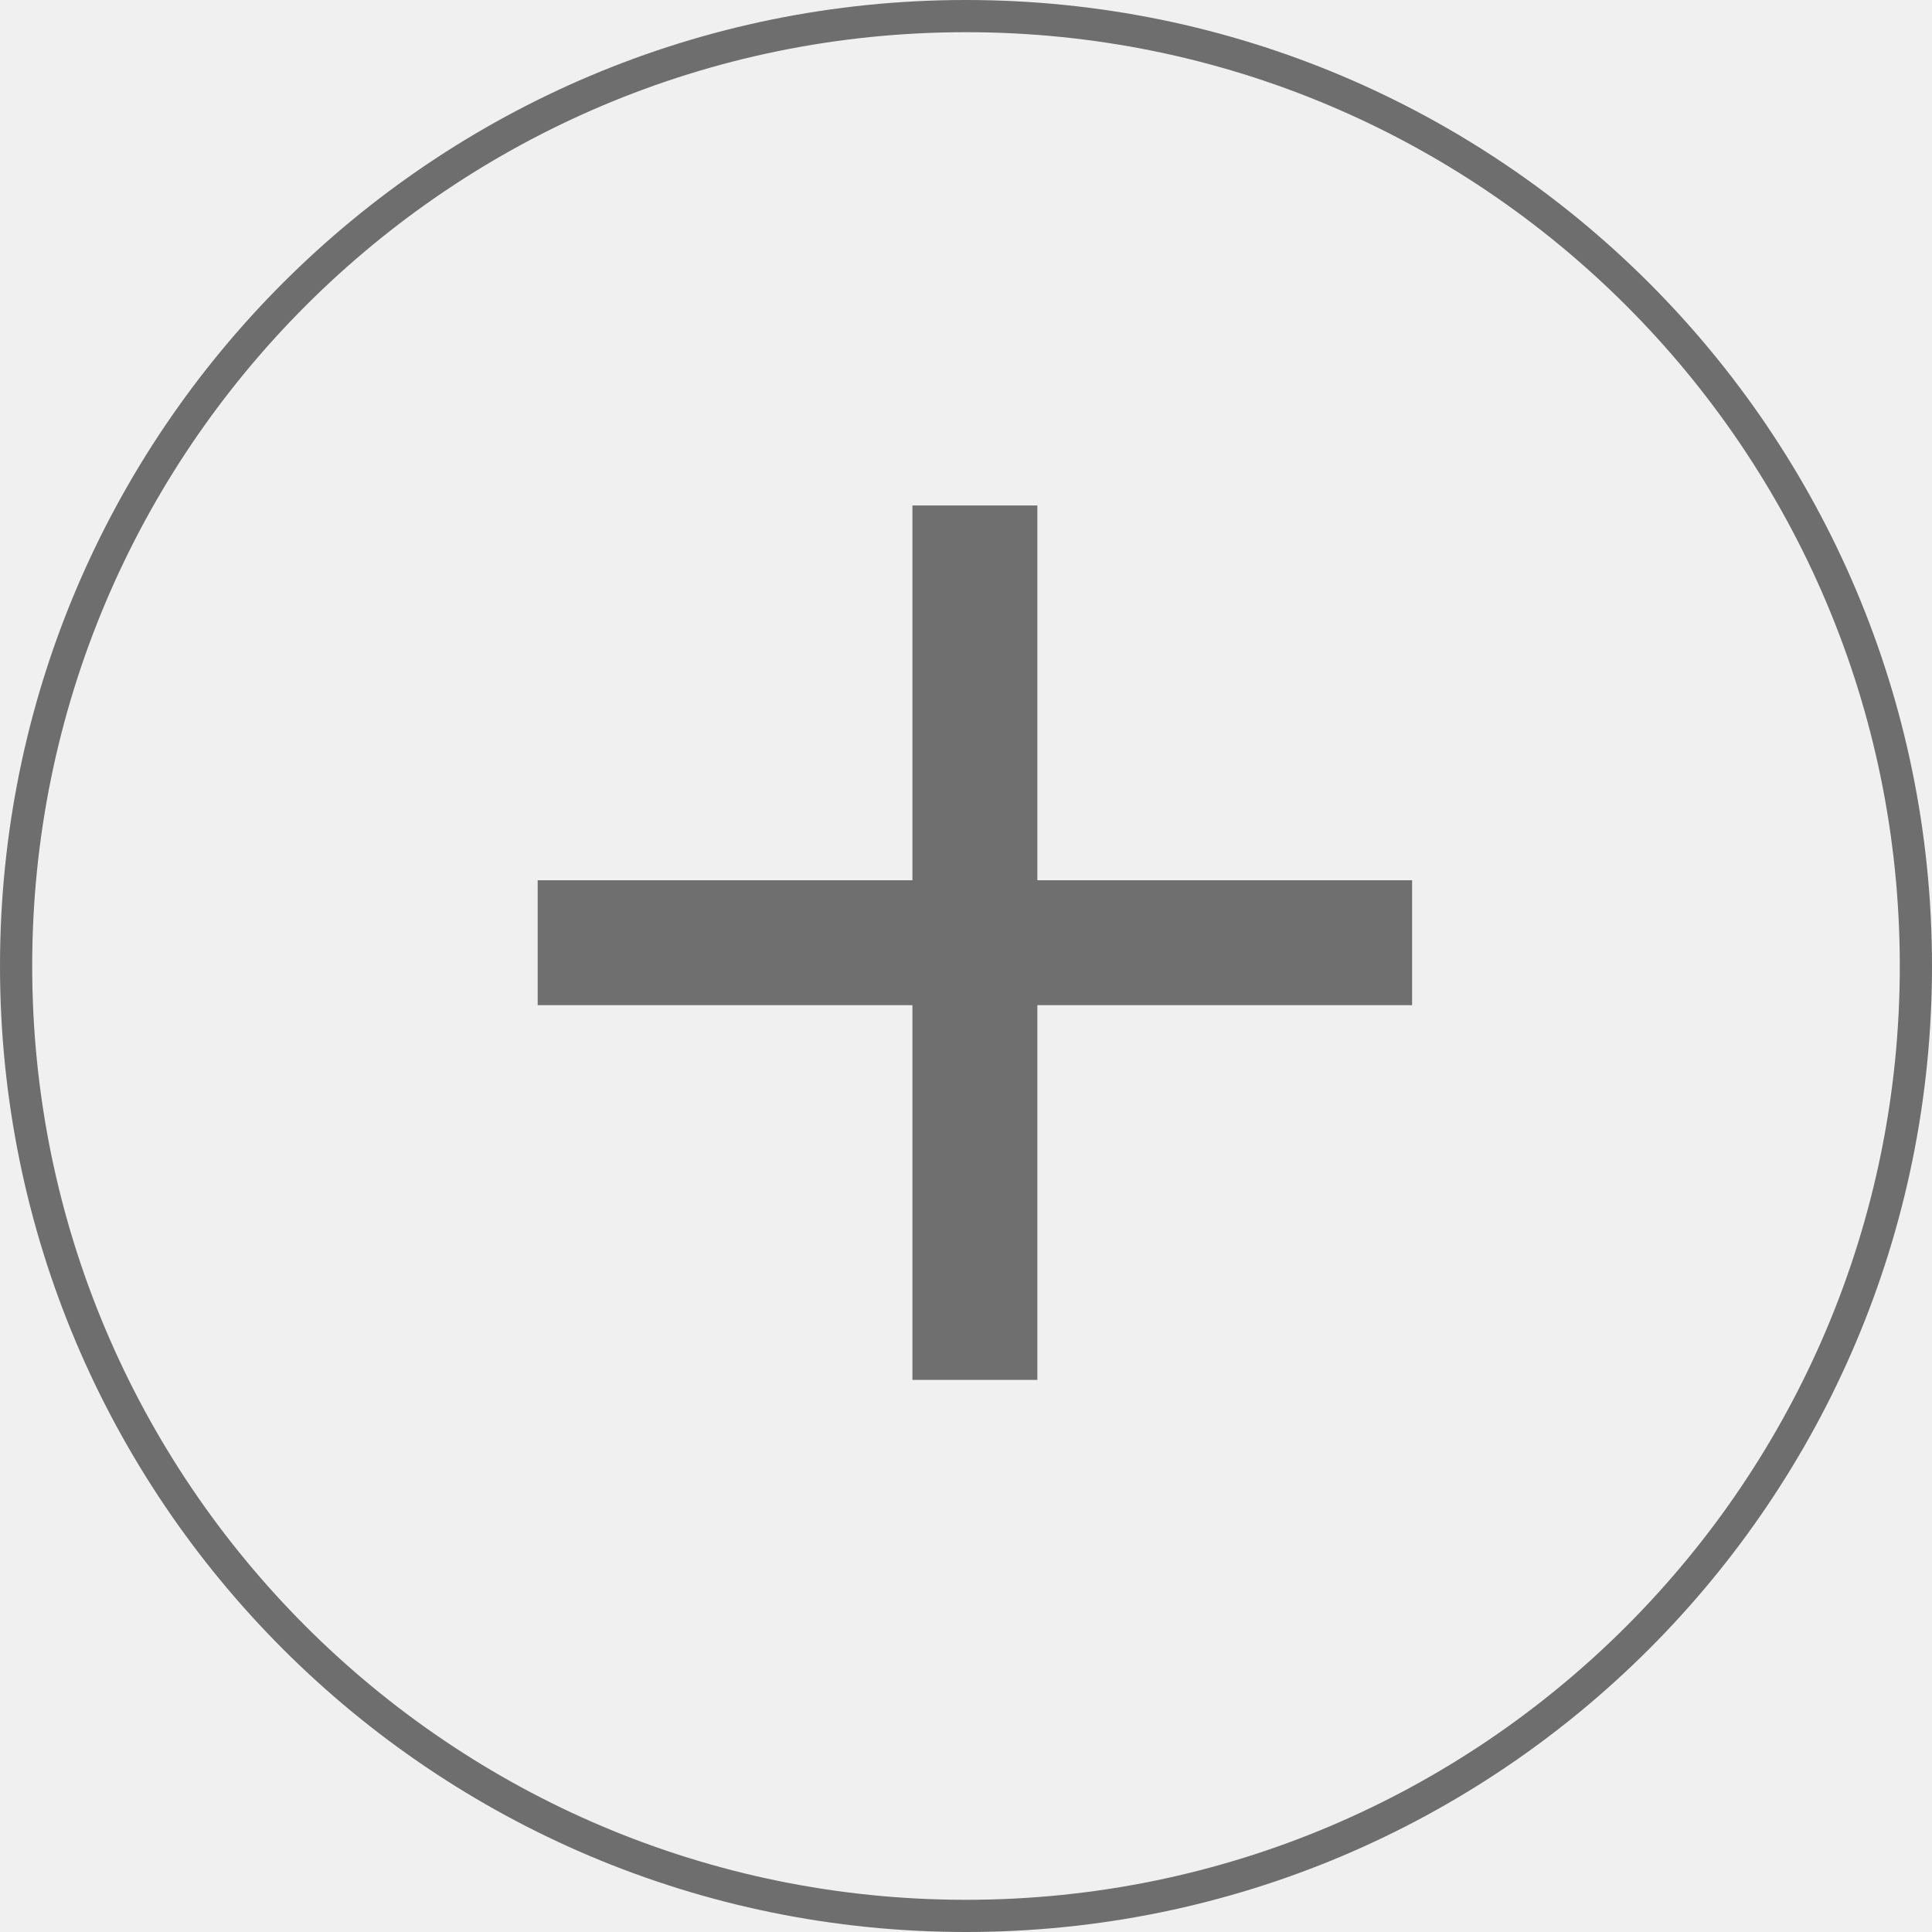
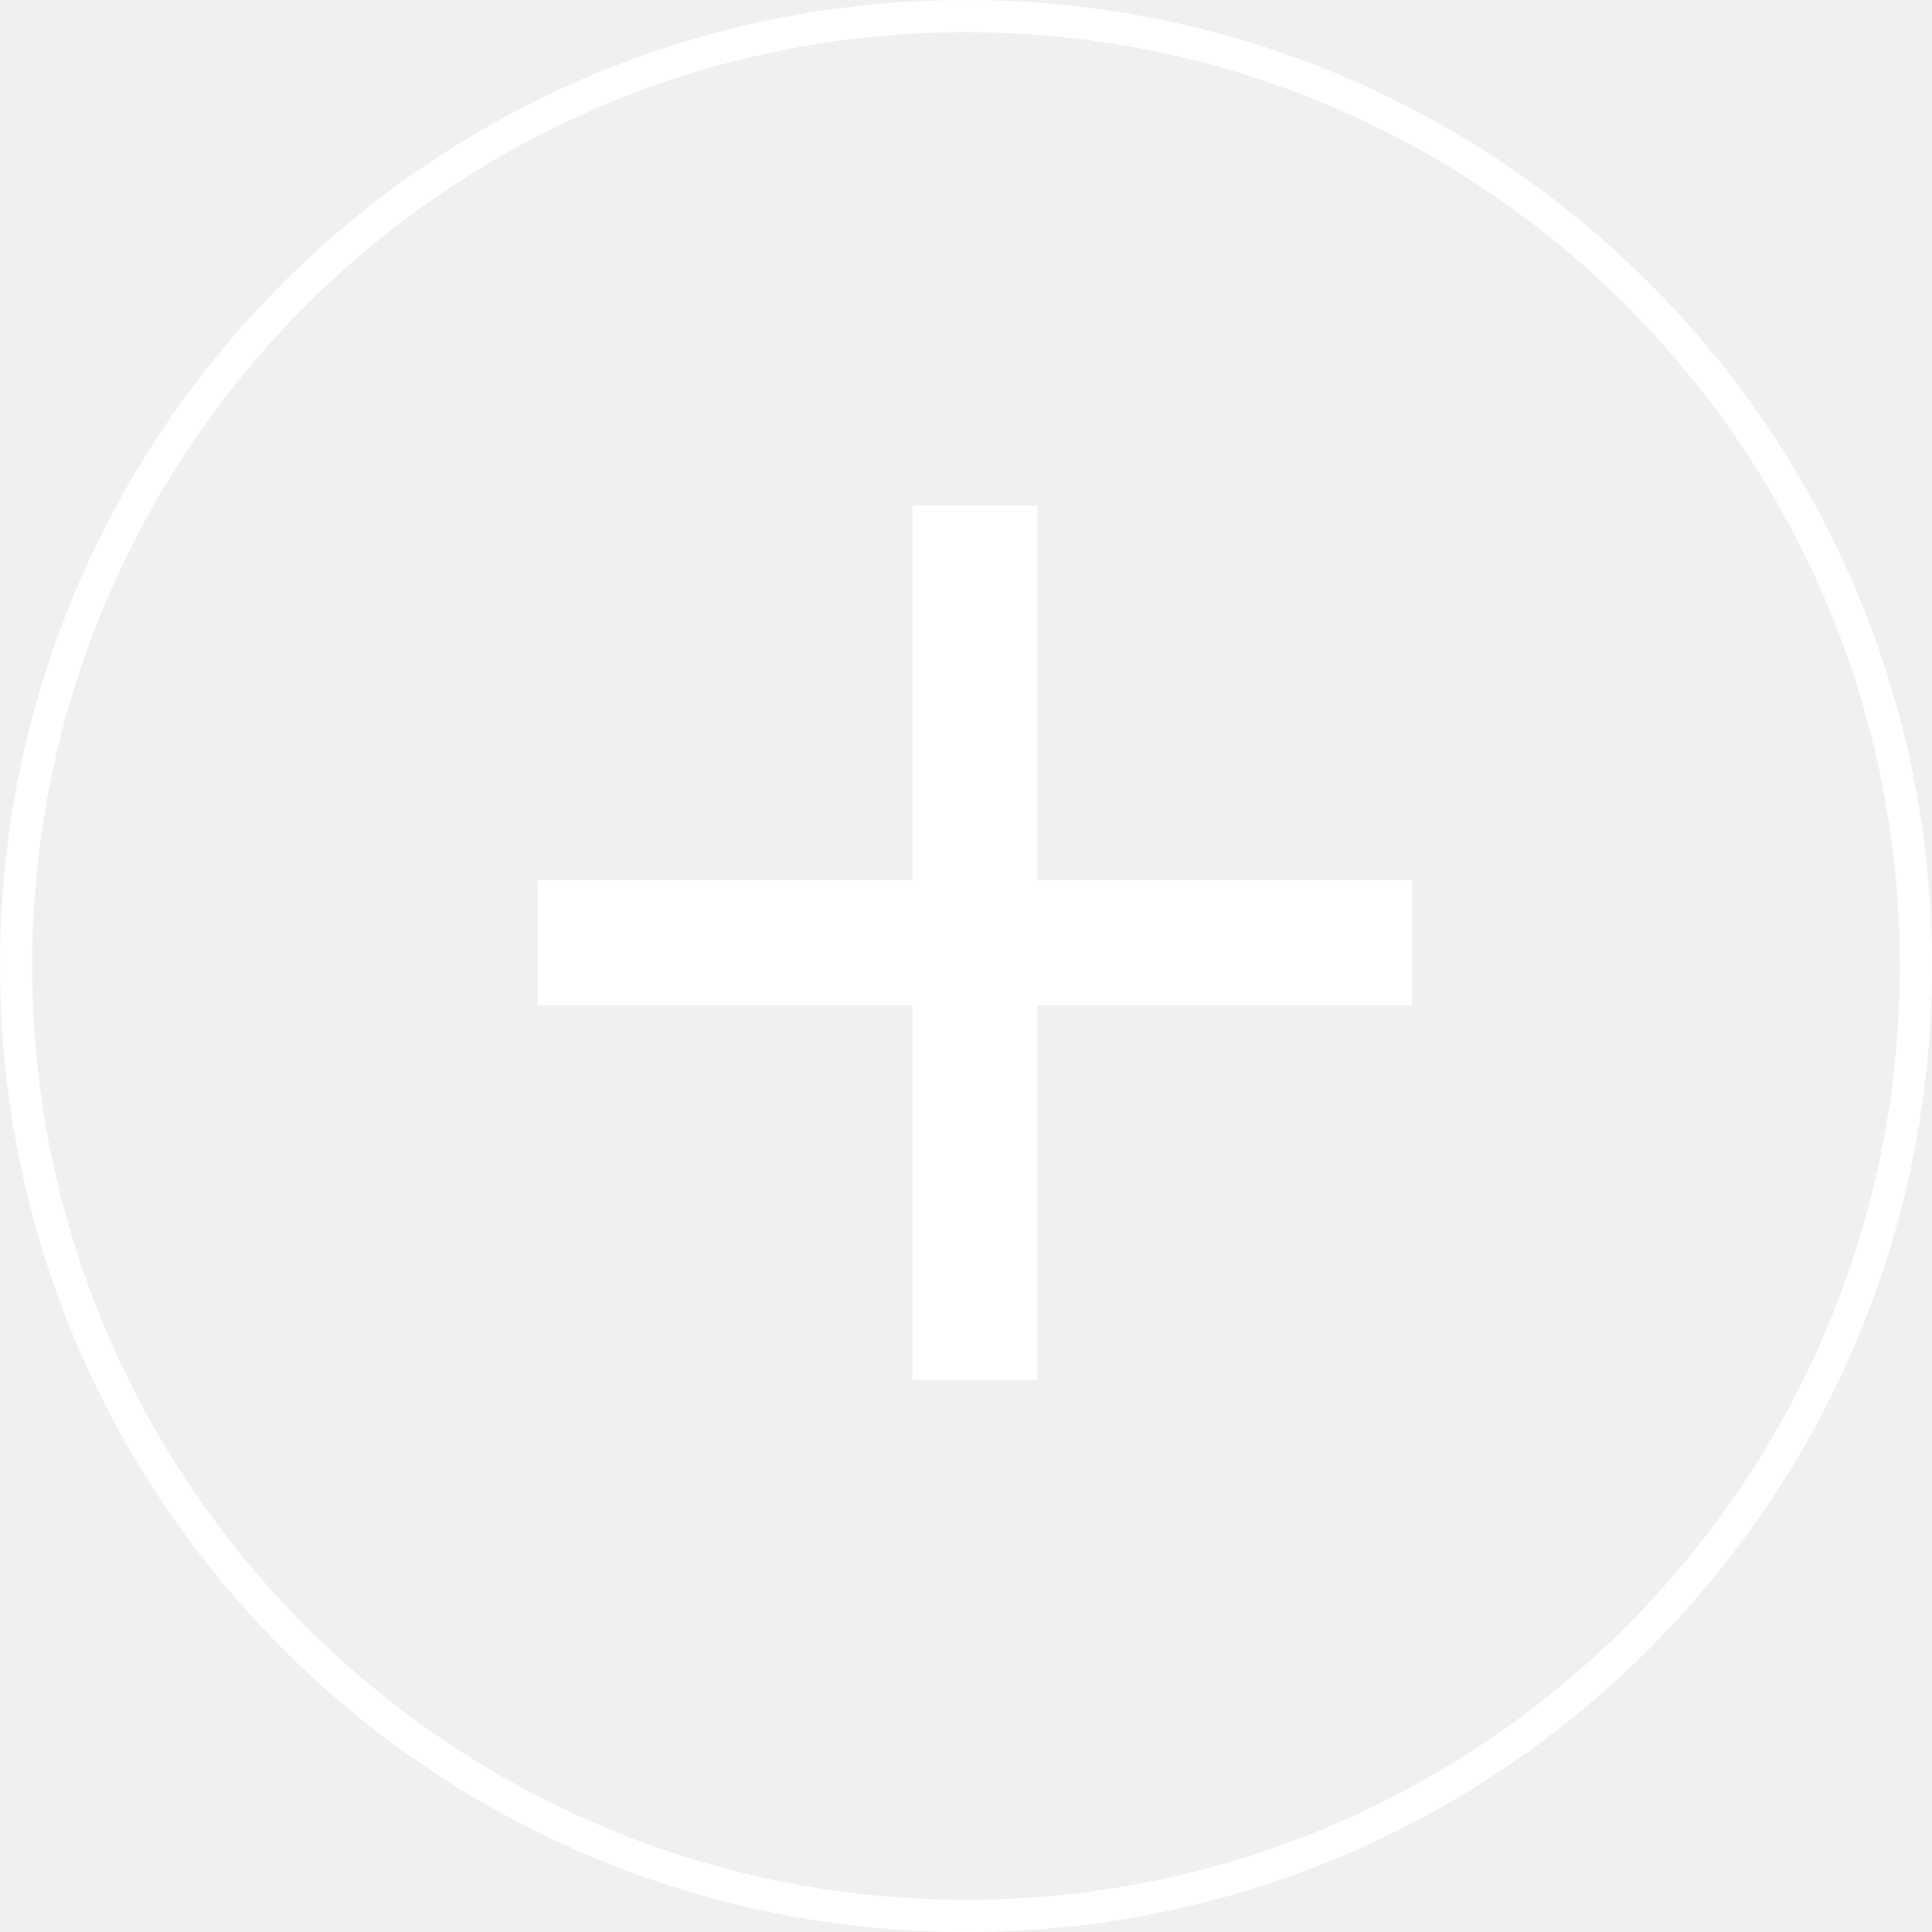
<svg xmlns="http://www.w3.org/2000/svg" width="60" height="60" viewBox="0 0 60 60" fill="none">
-   <circle cx="30" cy="30" r="29.5" stroke="#6E6E6E" />
-   <path d="M43.854 31.216H32.216V42.854H28.336V31.216H16.698V27.337H28.336V15.698H32.216V27.337H43.854V31.216Z" fill="#6F6F6F" />
+   <circle cx="30" cy="30" r="29.5" stroke="white" />
+   <path d="M43.854 31.216H32.216V42.854H28.336V31.216H16.698V27.337H28.336V15.698H32.216V27.337H43.854V31.216Z" fill="white" />
</svg>
